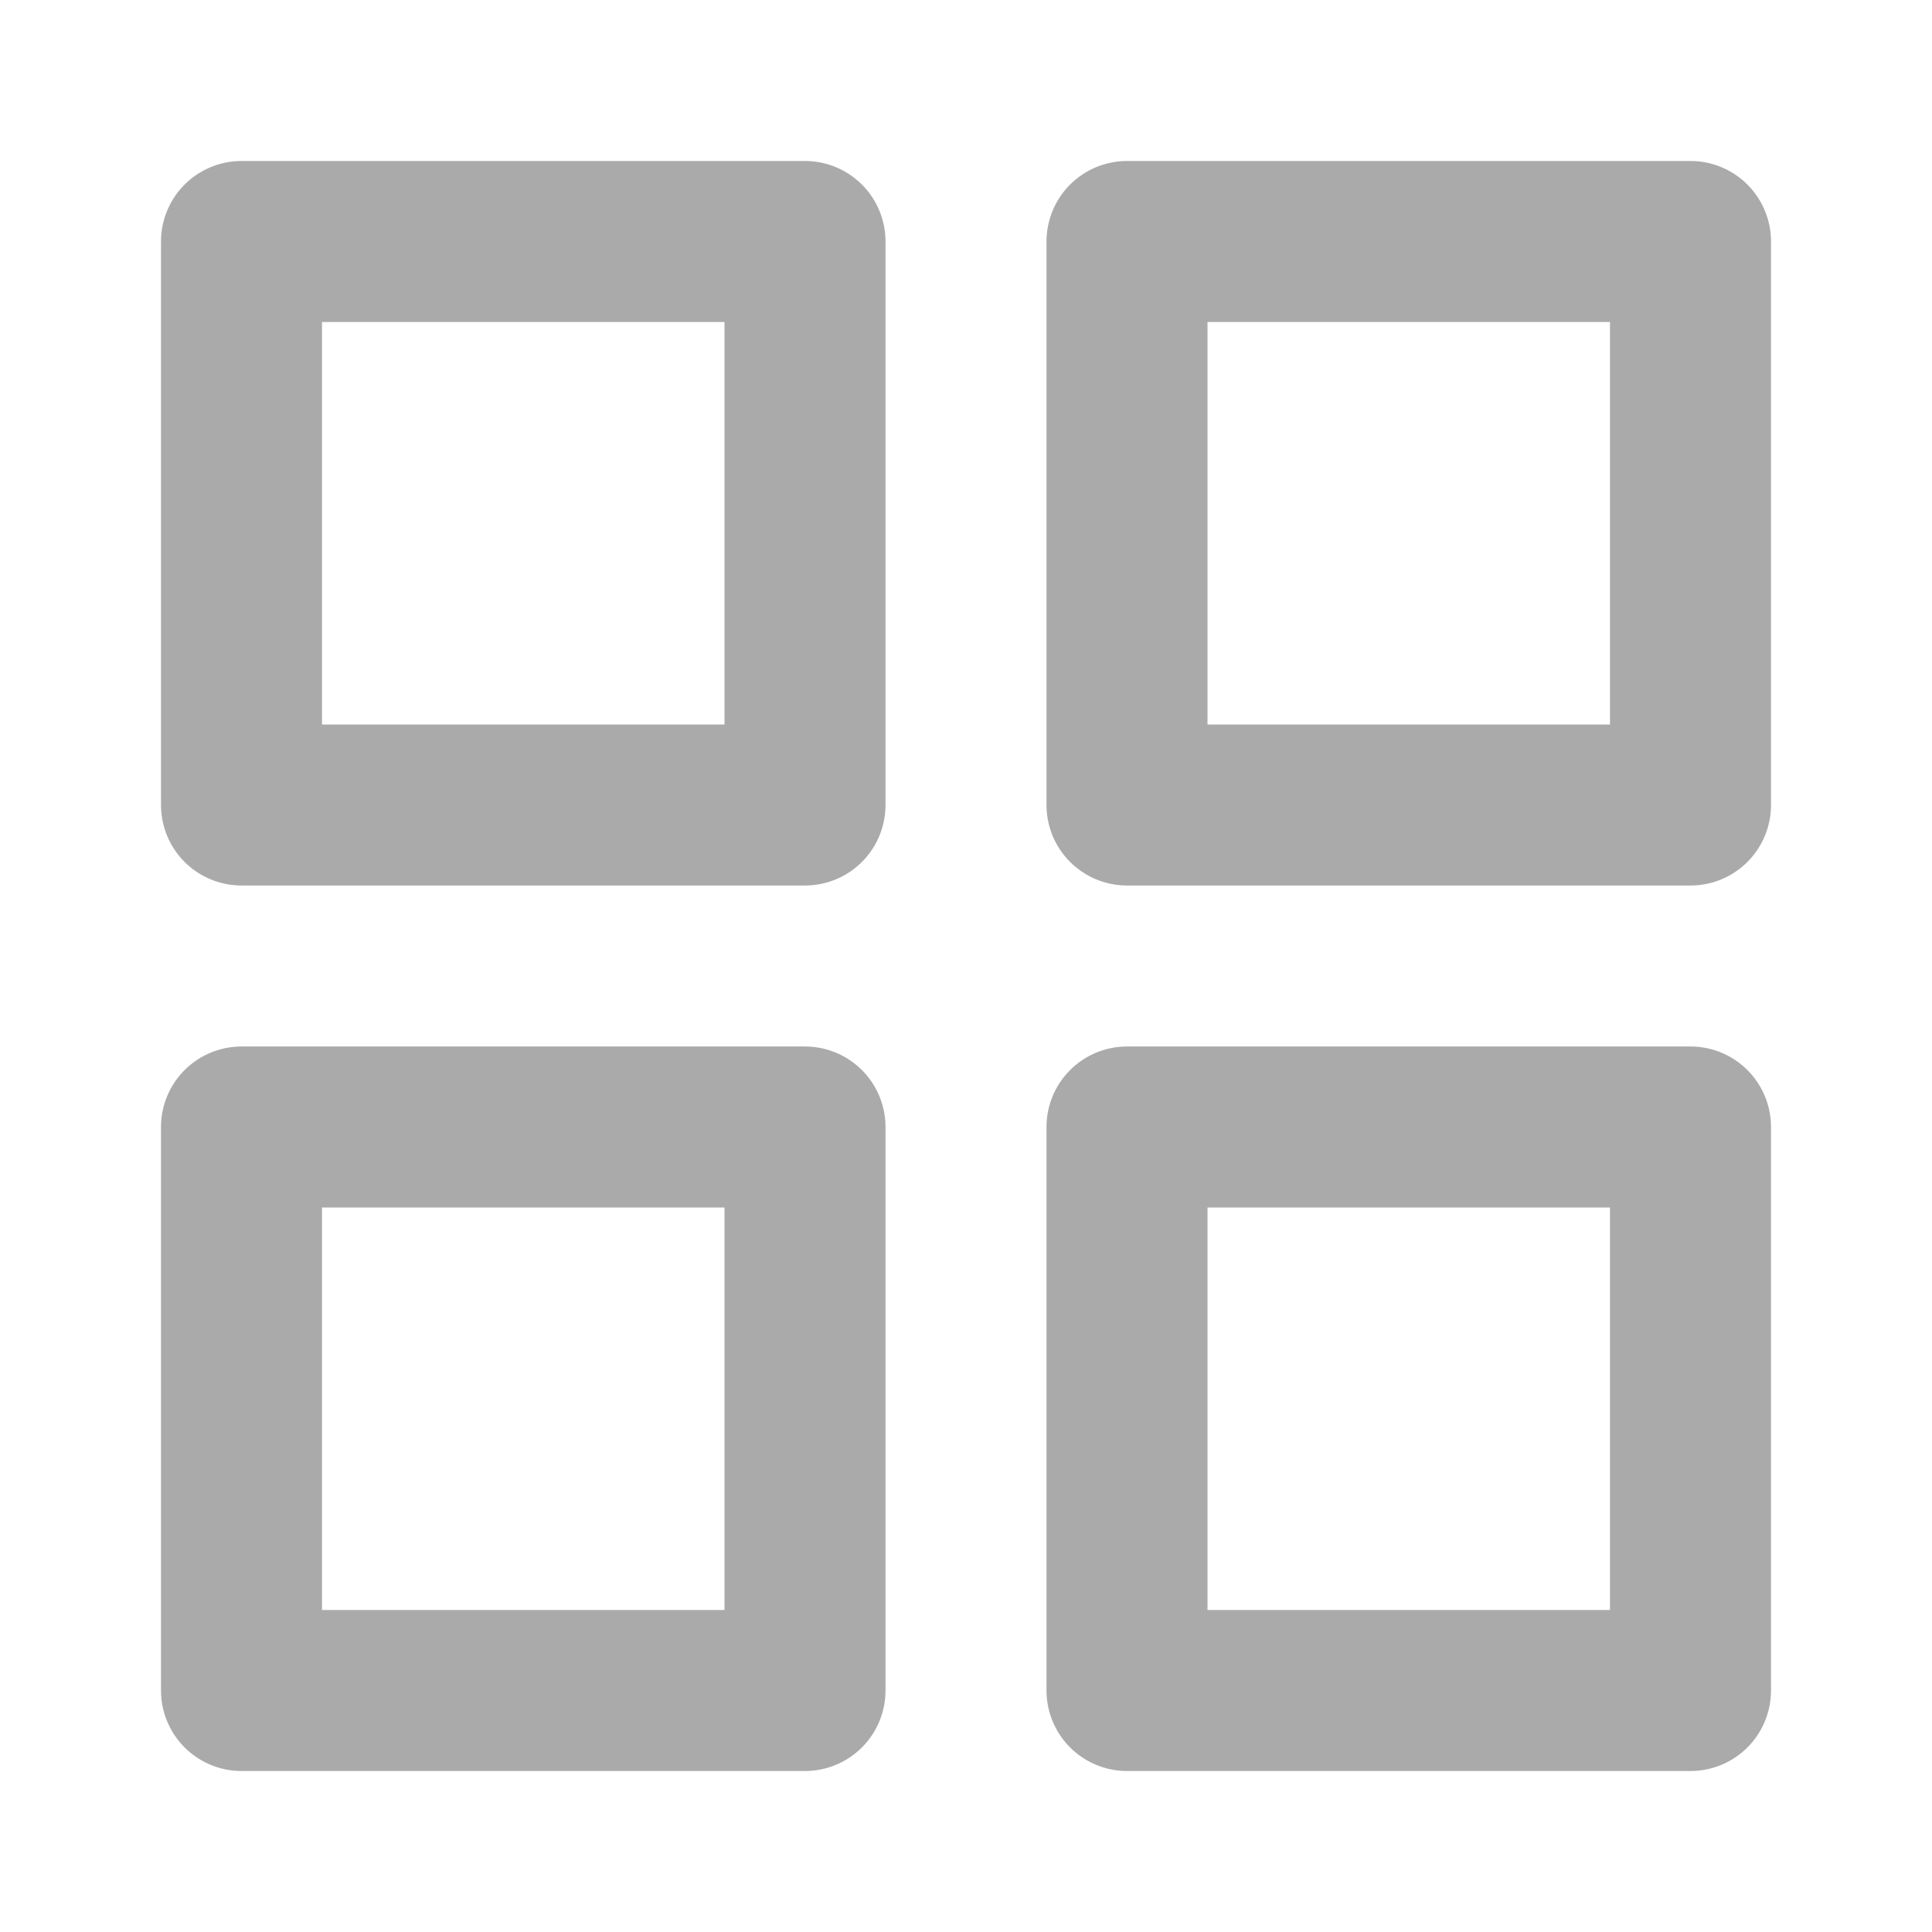
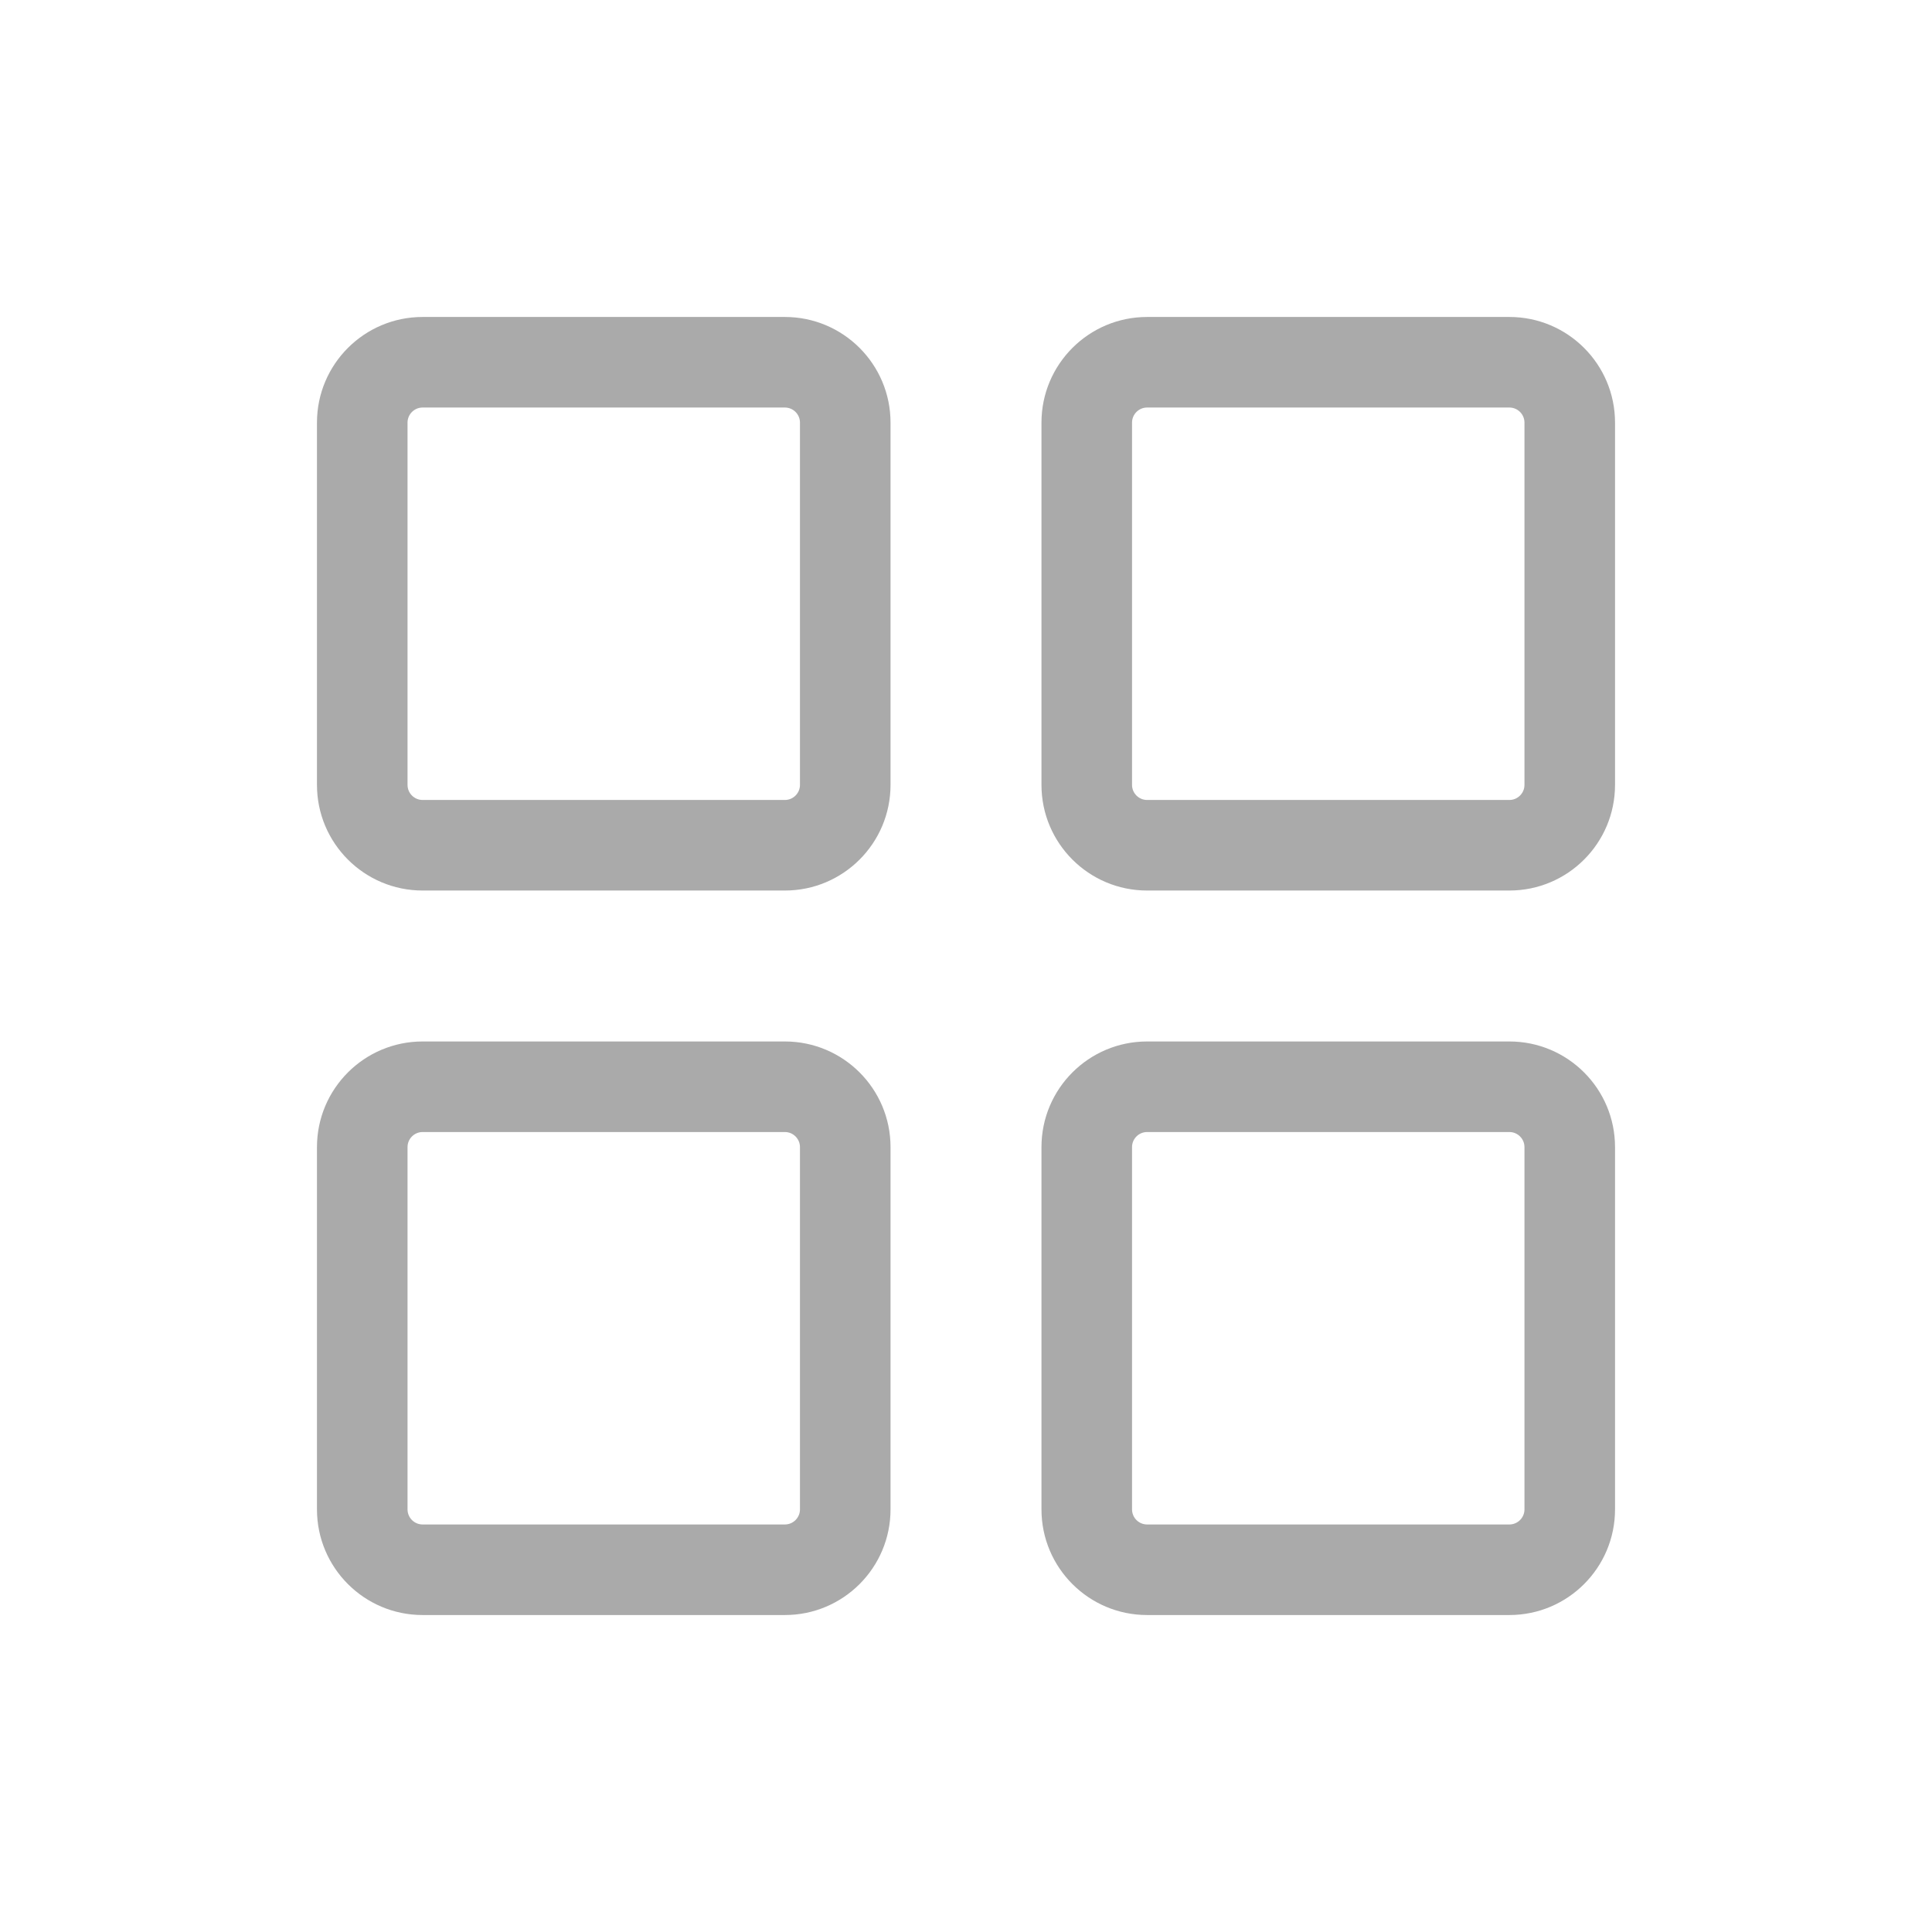
- <svg xmlns="http://www.w3.org/2000/svg" width="24" height="24" viewBox="0 0 24 24" fill="none" stroke="#aaaaaa" stroke-width="2" stroke-linecap="round" stroke-linejoin="round" class="feather feather-grid">
-   <rect x="3" y="3" width="7" height="7" />
-   <rect x="14" y="3" width="7" height="7" />
-   <rect x="14" y="14" width="7" height="7" />
-   <rect x="3" y="14" width="7" height="7" />
+ <svg xmlns="http://www.w3.org/2000/svg" width="24" height="24" viewBox="0 0 256 256" fill="#aaaaaa">
+   <path d="M104,42H56A14,14,0,0,0,42,56v48a14,14,0,0,0,14,14h48a14,14,0,0,0,14-14V56A14,14,0,0,0,104,42Zm2,62a2,2,0,0,1-2,2H56a2,2,0,0,1-2-2V56a2,2,0,0,1,2-2h48a2,2,0,0,1,2,2Zm94-62H152a14,14,0,0,0-14,14v48a14,14,0,0,0,14,14h48a14,14,0,0,0,14-14V56A14,14,0,0,0,200,42Zm2,62a2,2,0,0,1-2,2H152a2,2,0,0,1-2-2V56a2,2,0,0,1,2-2h48a2,2,0,0,1,2,2Zm-98,34H56a14,14,0,0,0-14,14v48a14,14,0,0,0,14,14h48a14,14,0,0,0,14-14V152A14,14,0,0,0,104,138Zm2,62a2,2,0,0,1-2,2H56a2,2,0,0,1-2-2V152a2,2,0,0,1,2-2h48a2,2,0,0,1,2,2Zm94-62H152a14,14,0,0,0-14,14v48a14,14,0,0,0,14,14h48a14,14,0,0,0,14-14V152A14,14,0,0,0,200,138Zm2,62a2,2,0,0,1-2,2H152a2,2,0,0,1-2-2V152a2,2,0,0,1,2-2h48a2,2,0,0,1,2,2Z" />
</svg>
